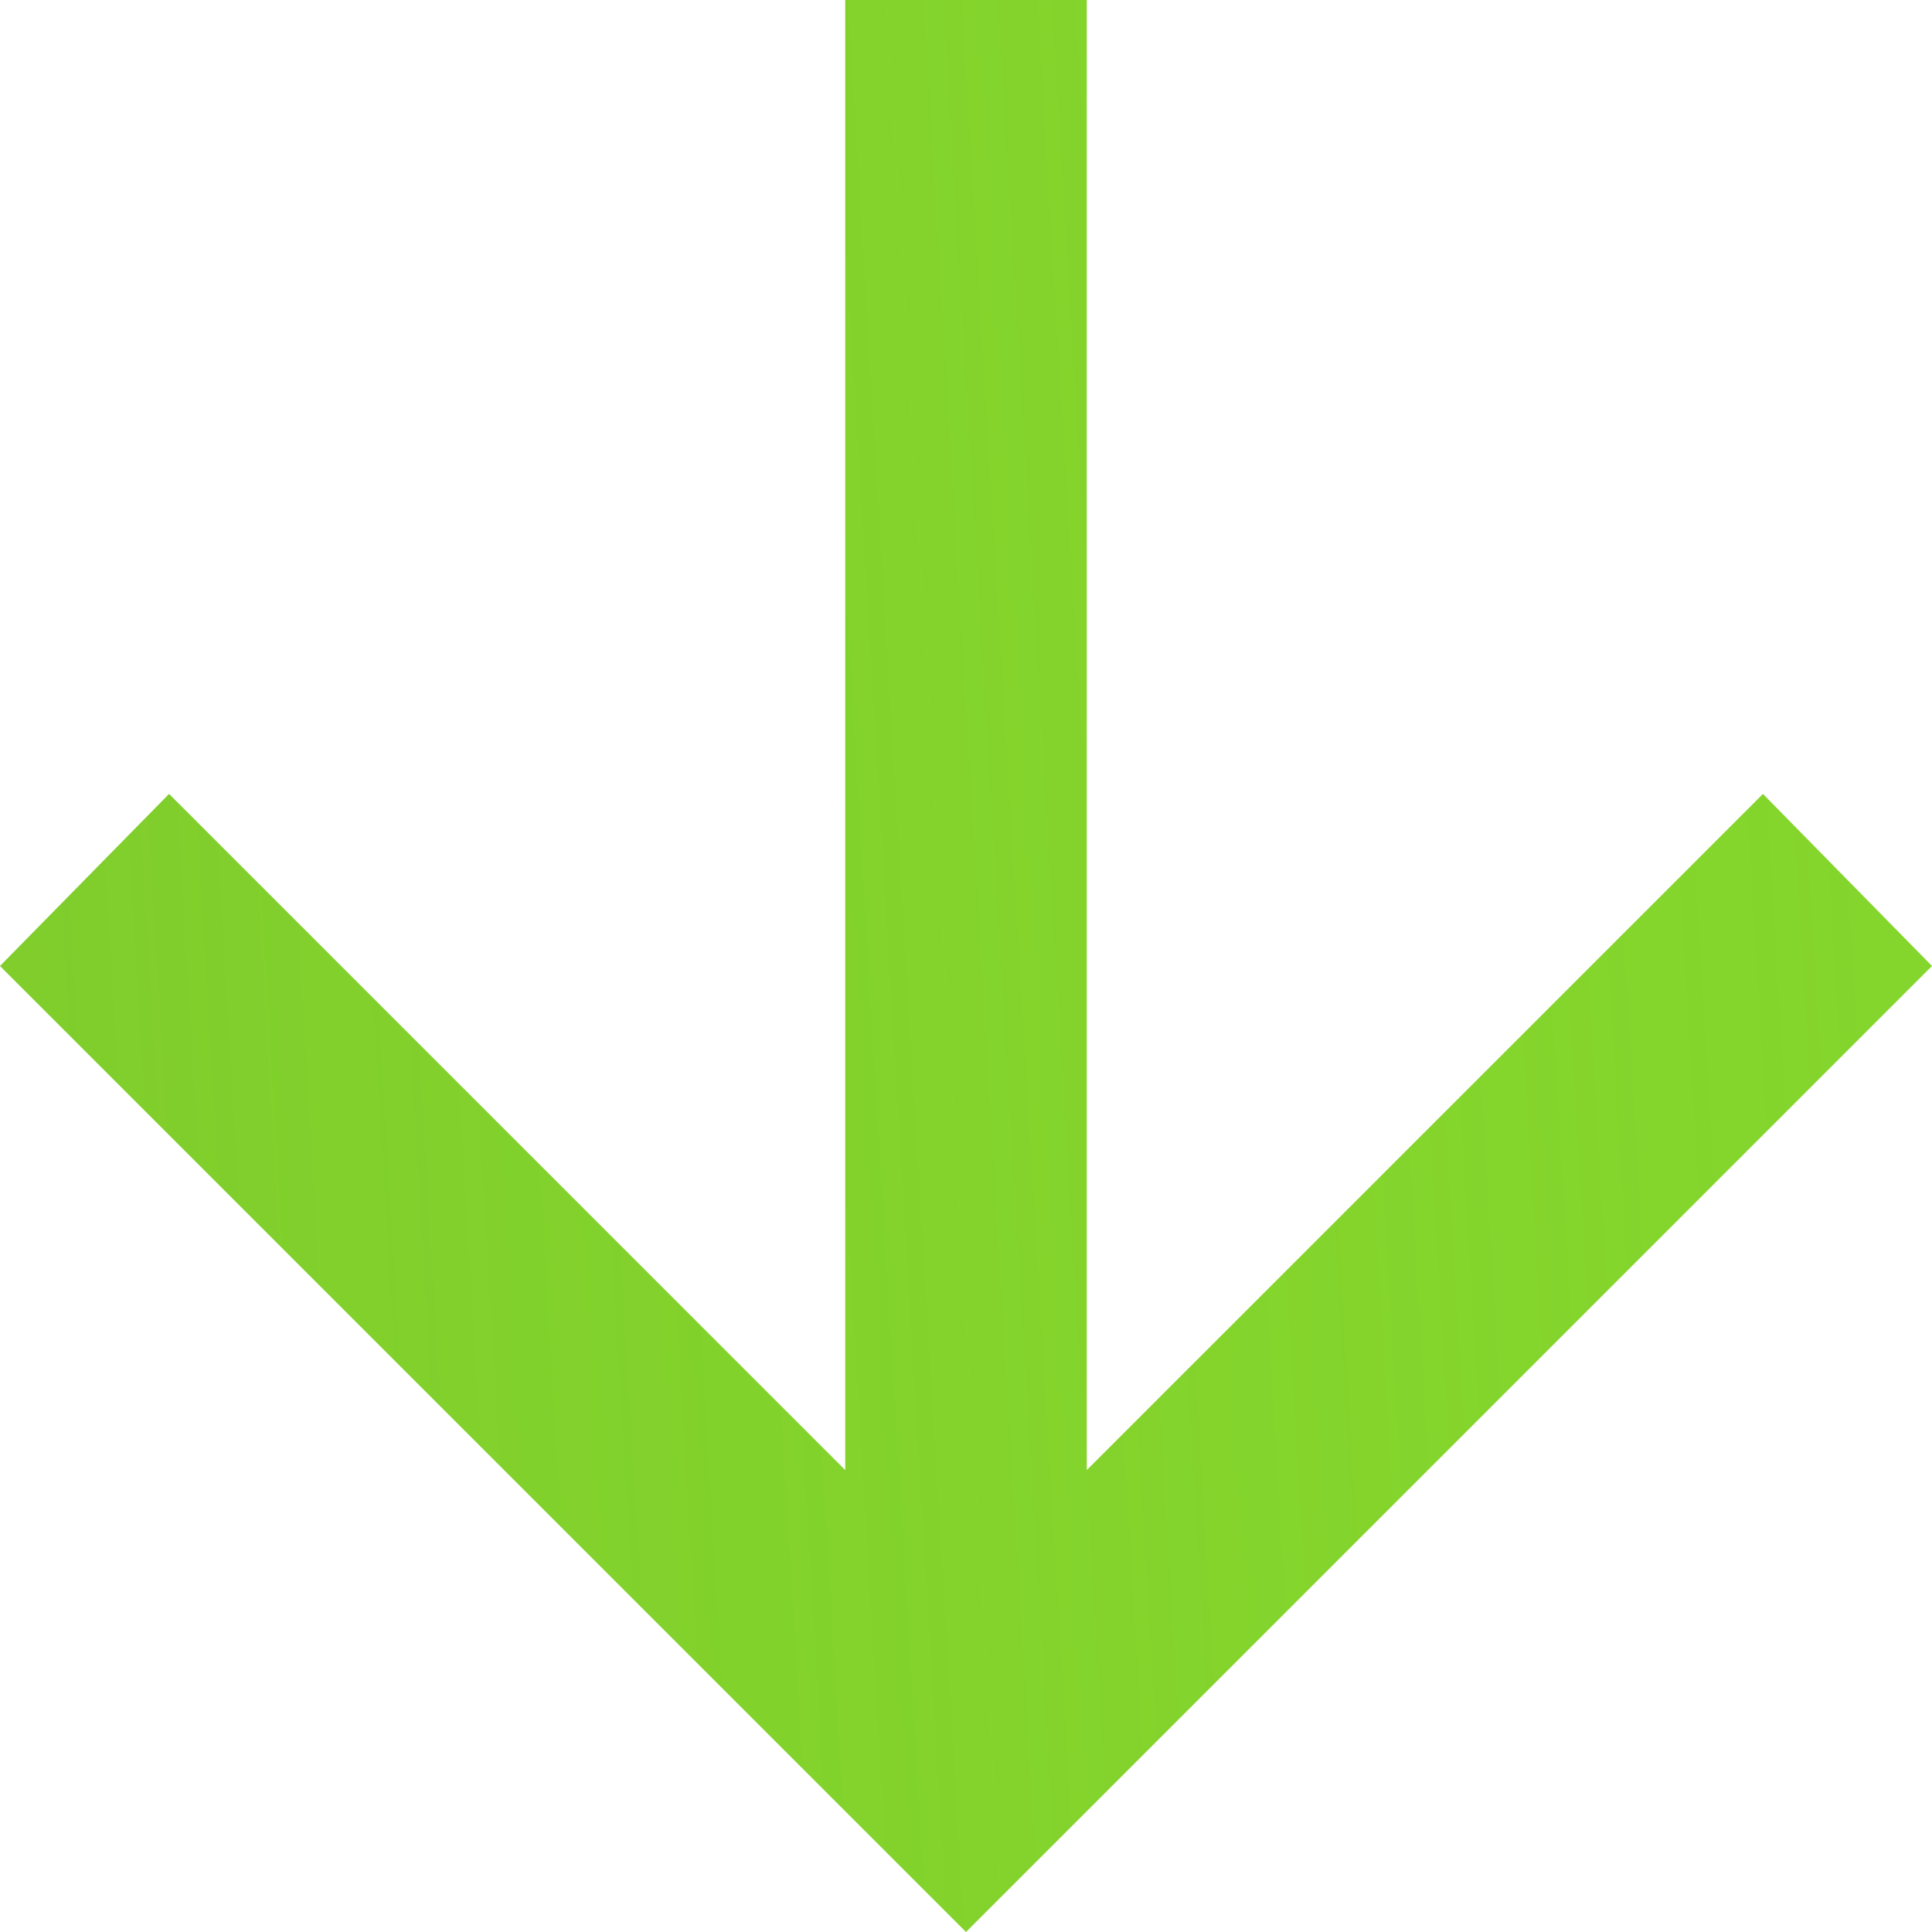
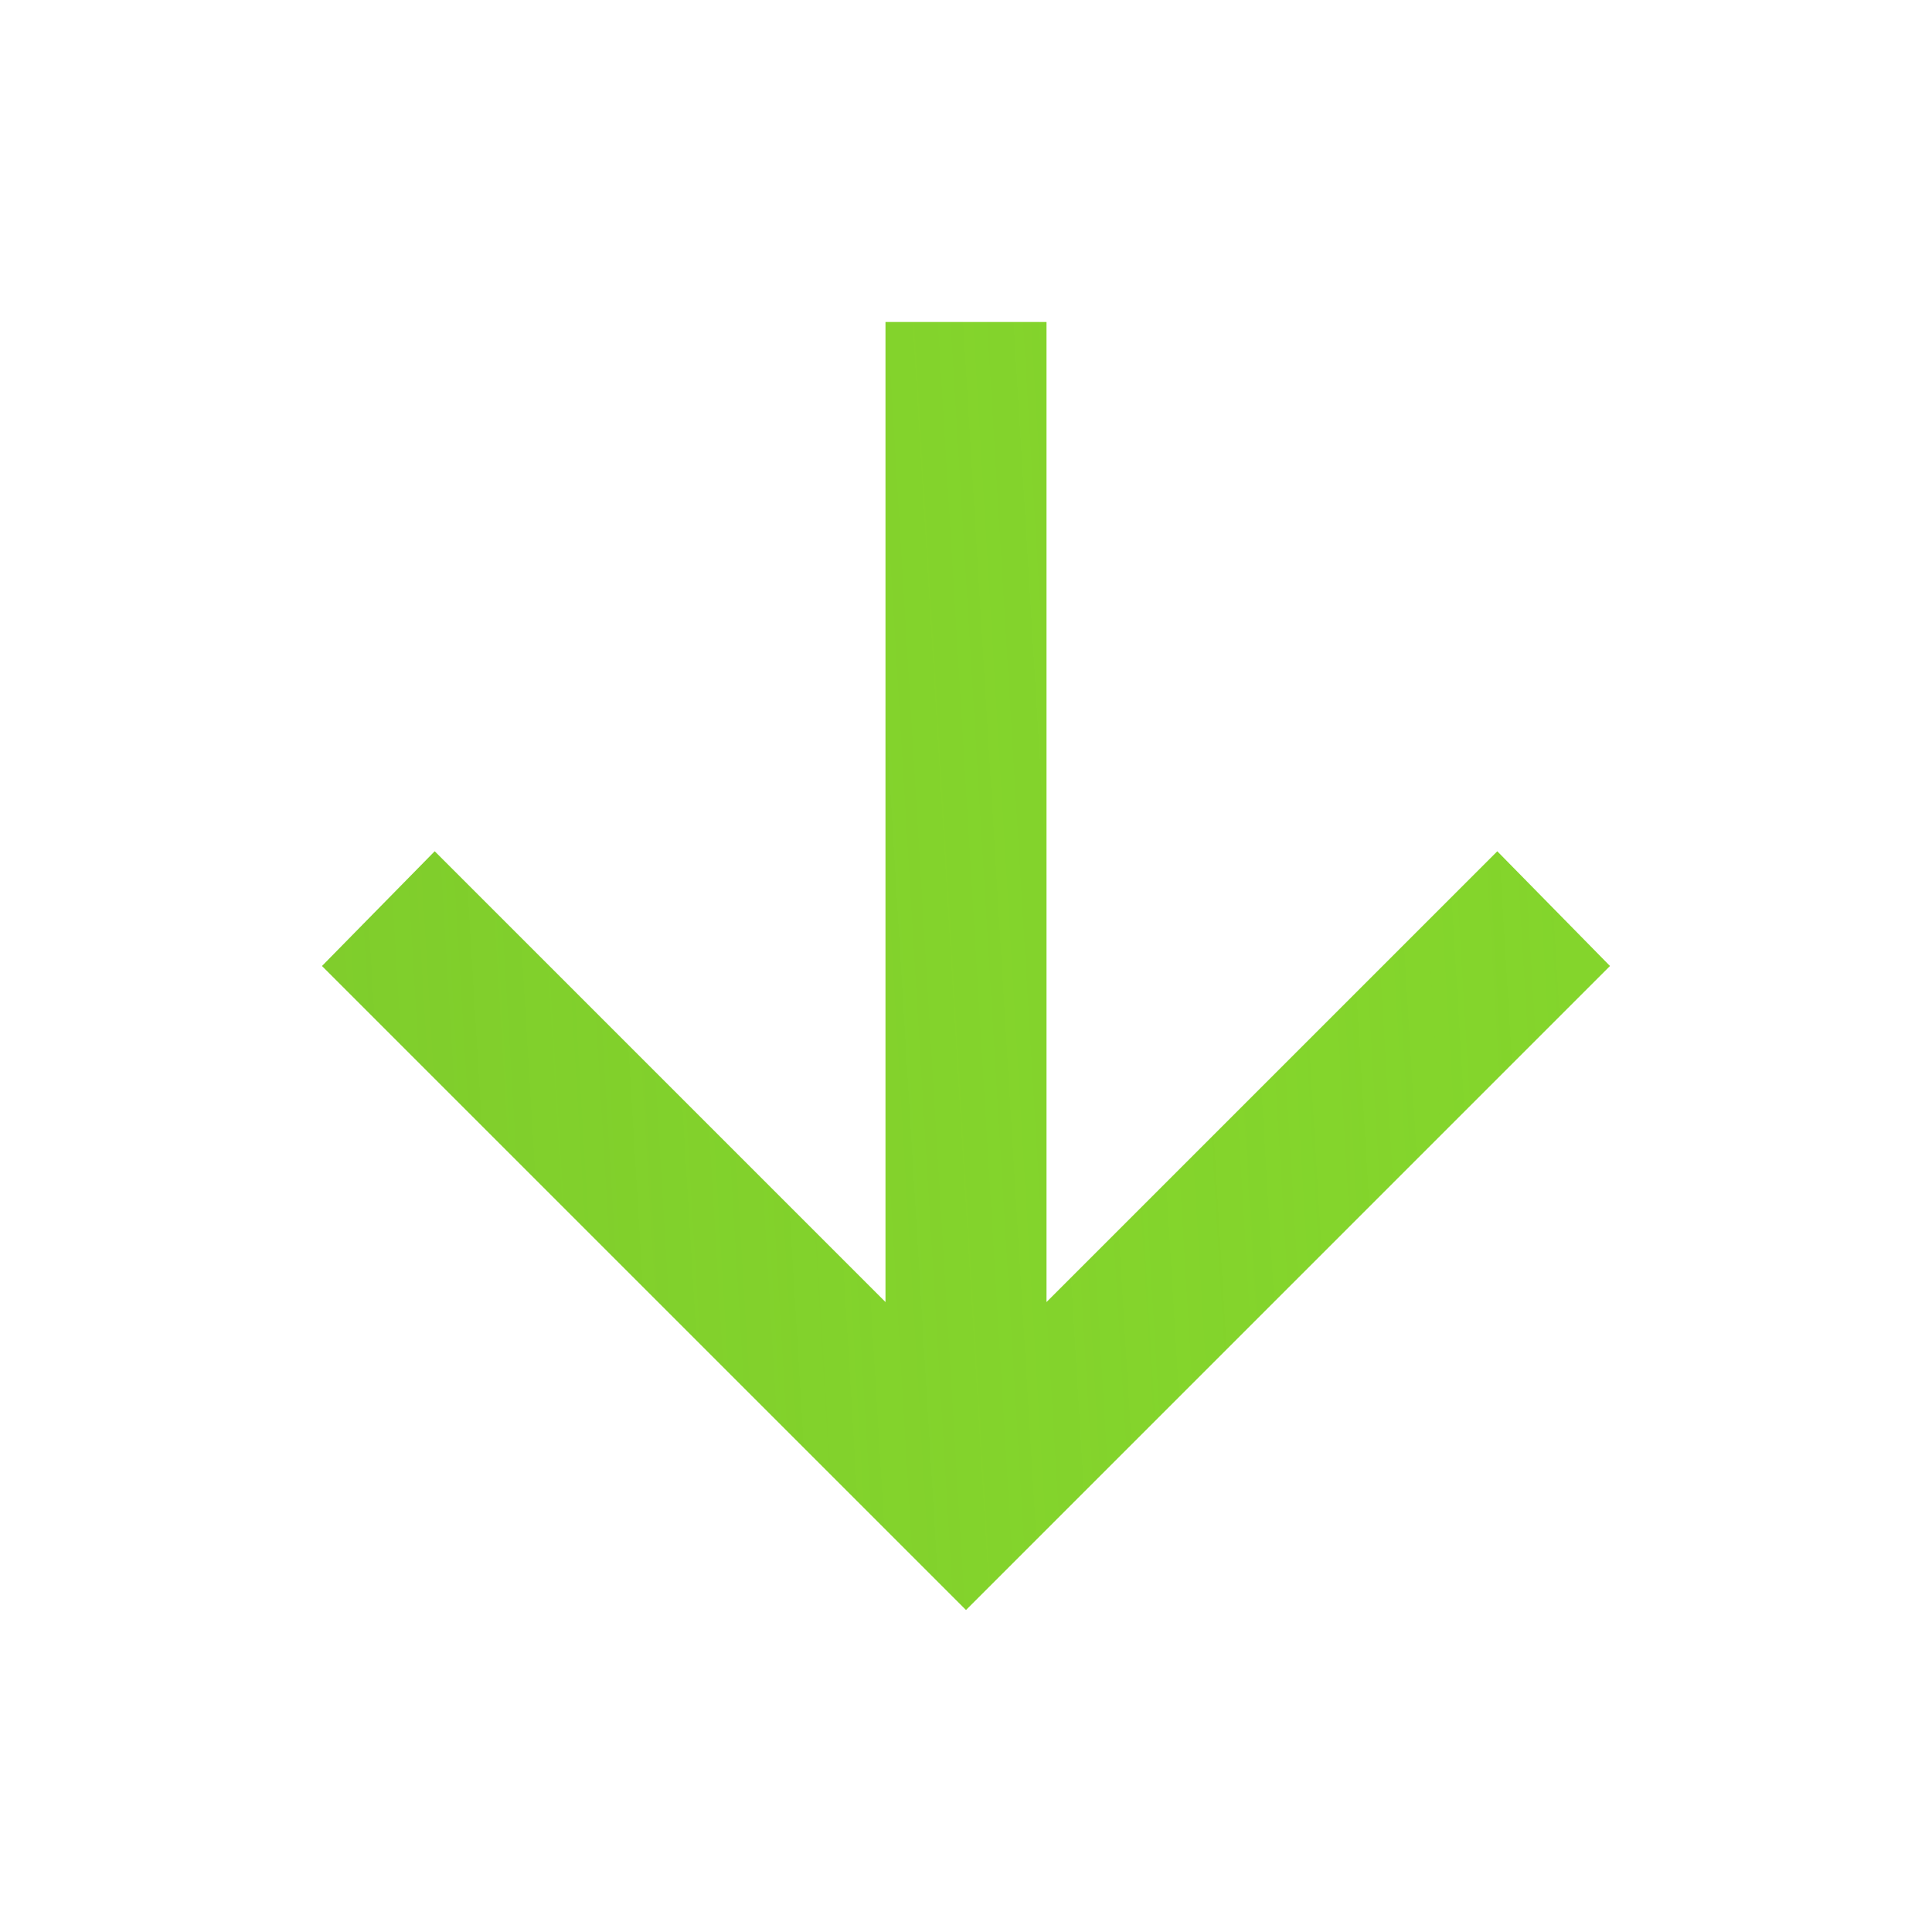
- <svg xmlns="http://www.w3.org/2000/svg" width="16" height="16" viewBox="0 0 16 16" fill="none">
-   <path d="M9 -6.11959e-07L9 12.175L14.6 6.575L16 8L8 16L6.99382e-07 8L1.4 6.575L7 12.175L7 -7.86805e-07L9 -6.11959e-07Z" fill="#84D52C" />
-   <path d="M9 -6.11959e-07L9 12.175L14.6 6.575L16 8L8 16L6.99382e-07 8L1.4 6.575L7 12.175L7 -7.86805e-07L9 -6.11959e-07Z" fill="url(#paint0_linear_4052_698)" fill-opacity="0.2" />
+ <svg xmlns="http://www.w3.org/2000/svg" width="24" height="24" viewBox="0 0 24 24" fill="none">
+   <path d="M13 4L13 16.175L18.6 10.575L20 12L12 20L4 12L5.4 10.575L11 16.175L11 4L13 4Z" fill="#84D52C" />
+   <path d="M13 4L13 16.175L18.6 10.575L20 12L12 20L4 12L5.4 10.575L11 16.175L11 4L13 4Z" fill="url(#paint0_linear_1_717)" fill-opacity="0.2" />
  <defs>
-     <linearGradient id="paint0_linear_4052_698" x1="-1.19209e-07" y1="16" x2="15.915" y2="15.042" gradientUnits="userSpaceOnUse">
+     <linearGradient id="paint0_linear_1_717" x1="4" y1="20" x2="19.915" y2="19.042" gradientUnits="userSpaceOnUse">
      <stop stop-color="#6BAB2B" />
      <stop offset="1" stop-color="#84D52C" stop-opacity="0" />
    </linearGradient>
  </defs>
</svg>
